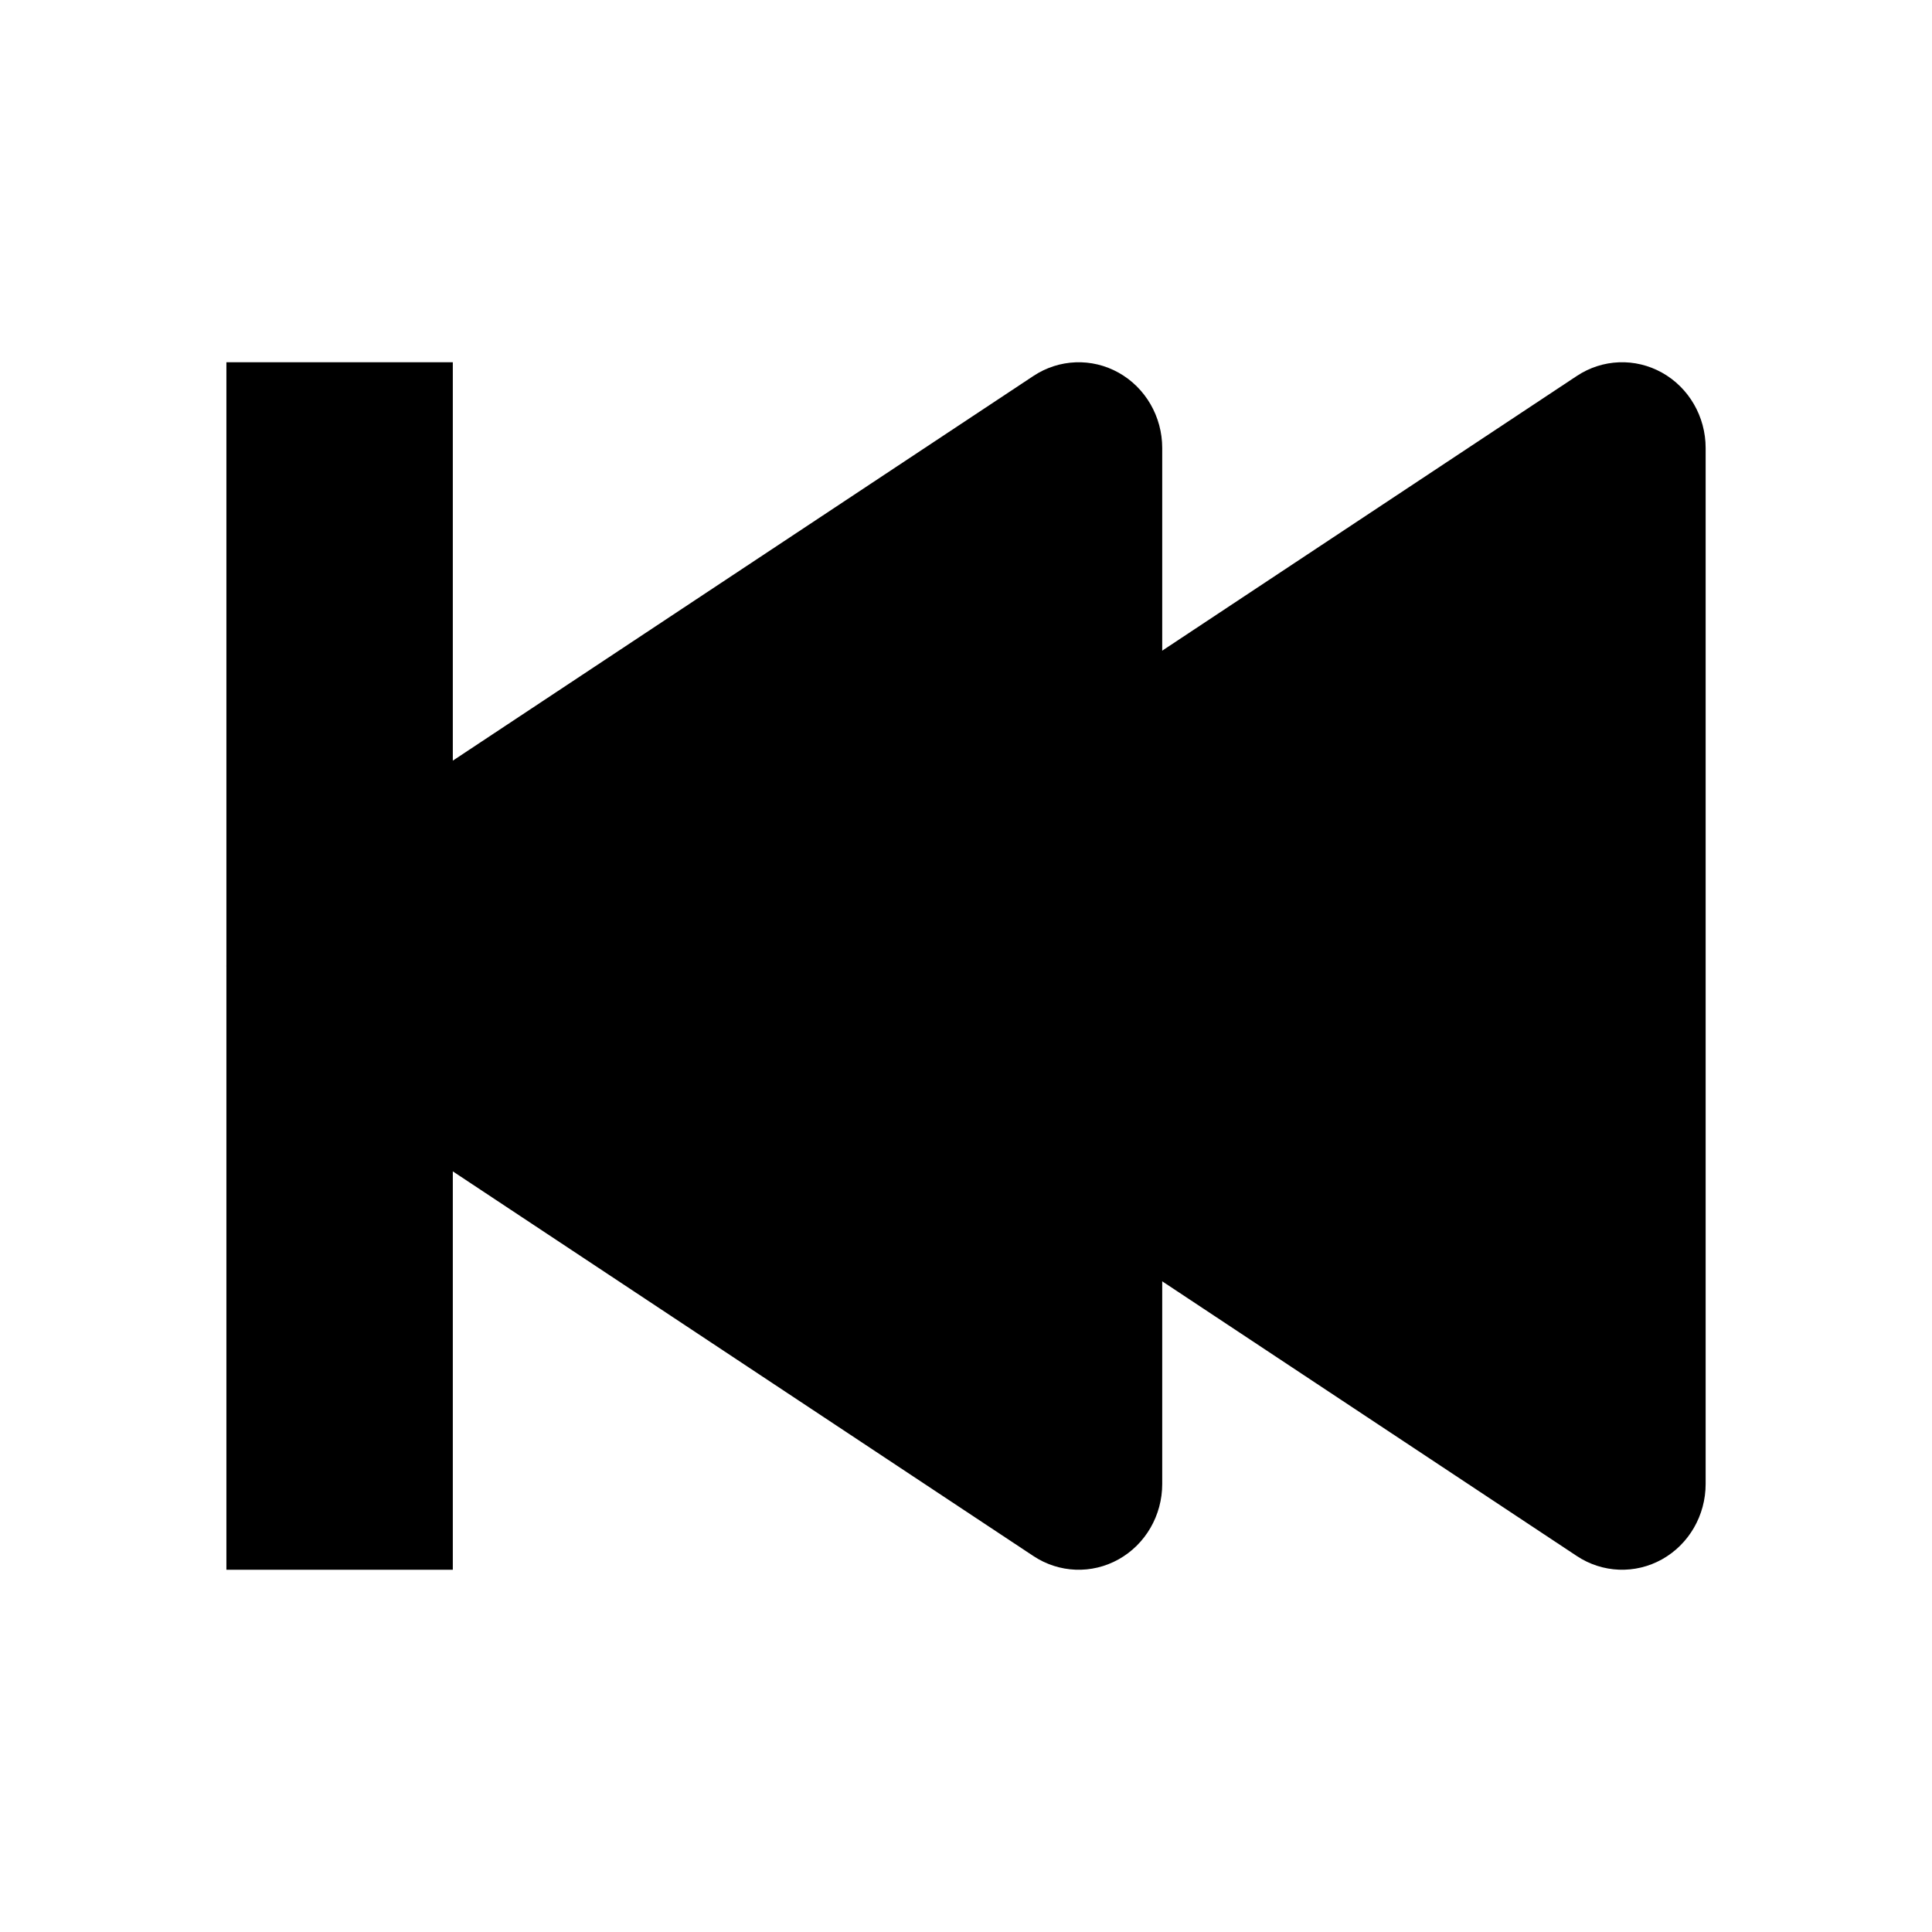
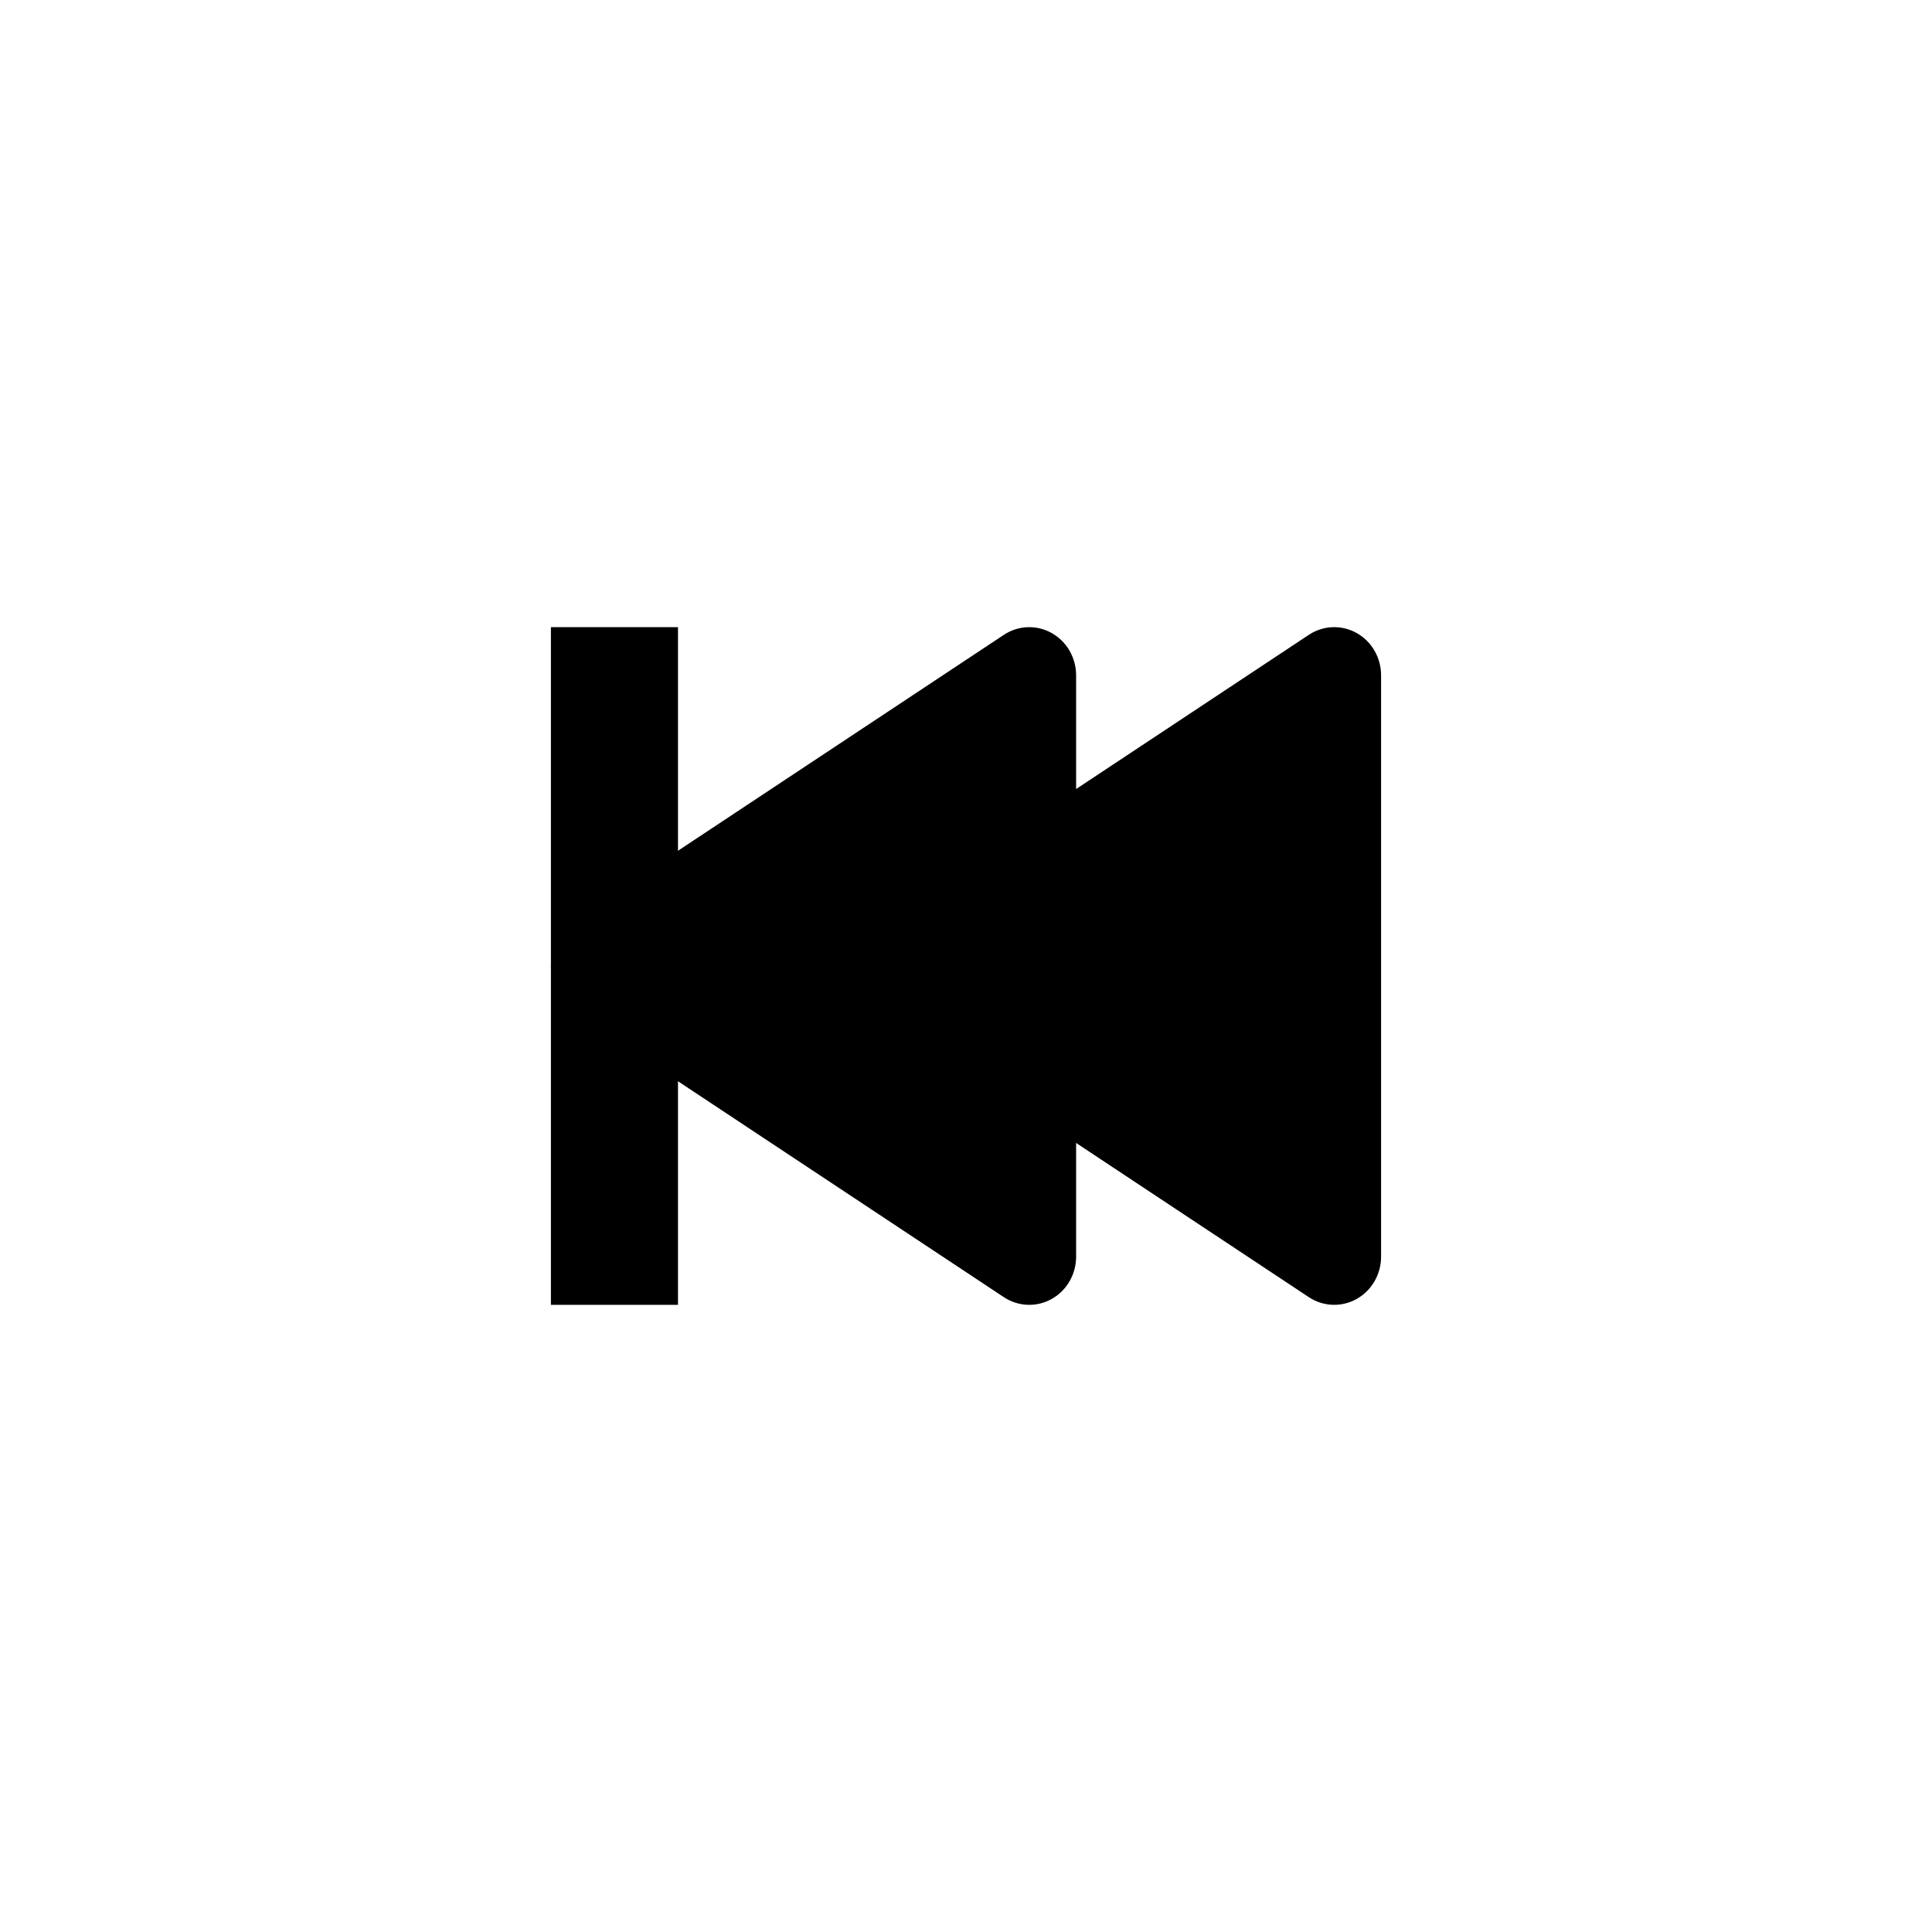
<svg xmlns="http://www.w3.org/2000/svg" viewBox="0 0 128 128" fill="currentColor">
-   <path d="m30 24h-15v80h15z" />
-   <path d="m68.467 24.908-50.468 33.439a6.551 6.728 0 0 0 0 11.307l50.468 33.439a5.533 5.682 0 0 0 8.533-4.775v-68.635a5.533 5.682 0 0 0-8.533-4.775z" />
-   <path d="m104.47 24.907-50.468 33.439a6.551 6.728 0 0 0 0 11.307l50.468 33.439a5.533 5.682 0 0 0 8.533-4.775v-68.635a5.533 5.682 0 0 0-8.533-4.775z" />
+   <g transform="matrix(.56121 0 0 .56122 28.082 28.082)">
+     <path d="m30 24h-15v80h15z" />
+     <path d="m68.467 24.908-50.468 33.439a6.551 6.728 0 0 0 0 11.307l50.468 33.439a5.533 5.682 0 0 0 8.533-4.775v-68.635a5.533 5.682 0 0 0-8.533-4.775z" />
+     <path d="m104.47 24.907-50.468 33.439a6.551 6.728 0 0 0 0 11.307l50.468 33.439a5.533 5.682 0 0 0 8.533-4.775v-68.635a5.533 5.682 0 0 0-8.533-4.775z" />
+   </g>
</svg>
